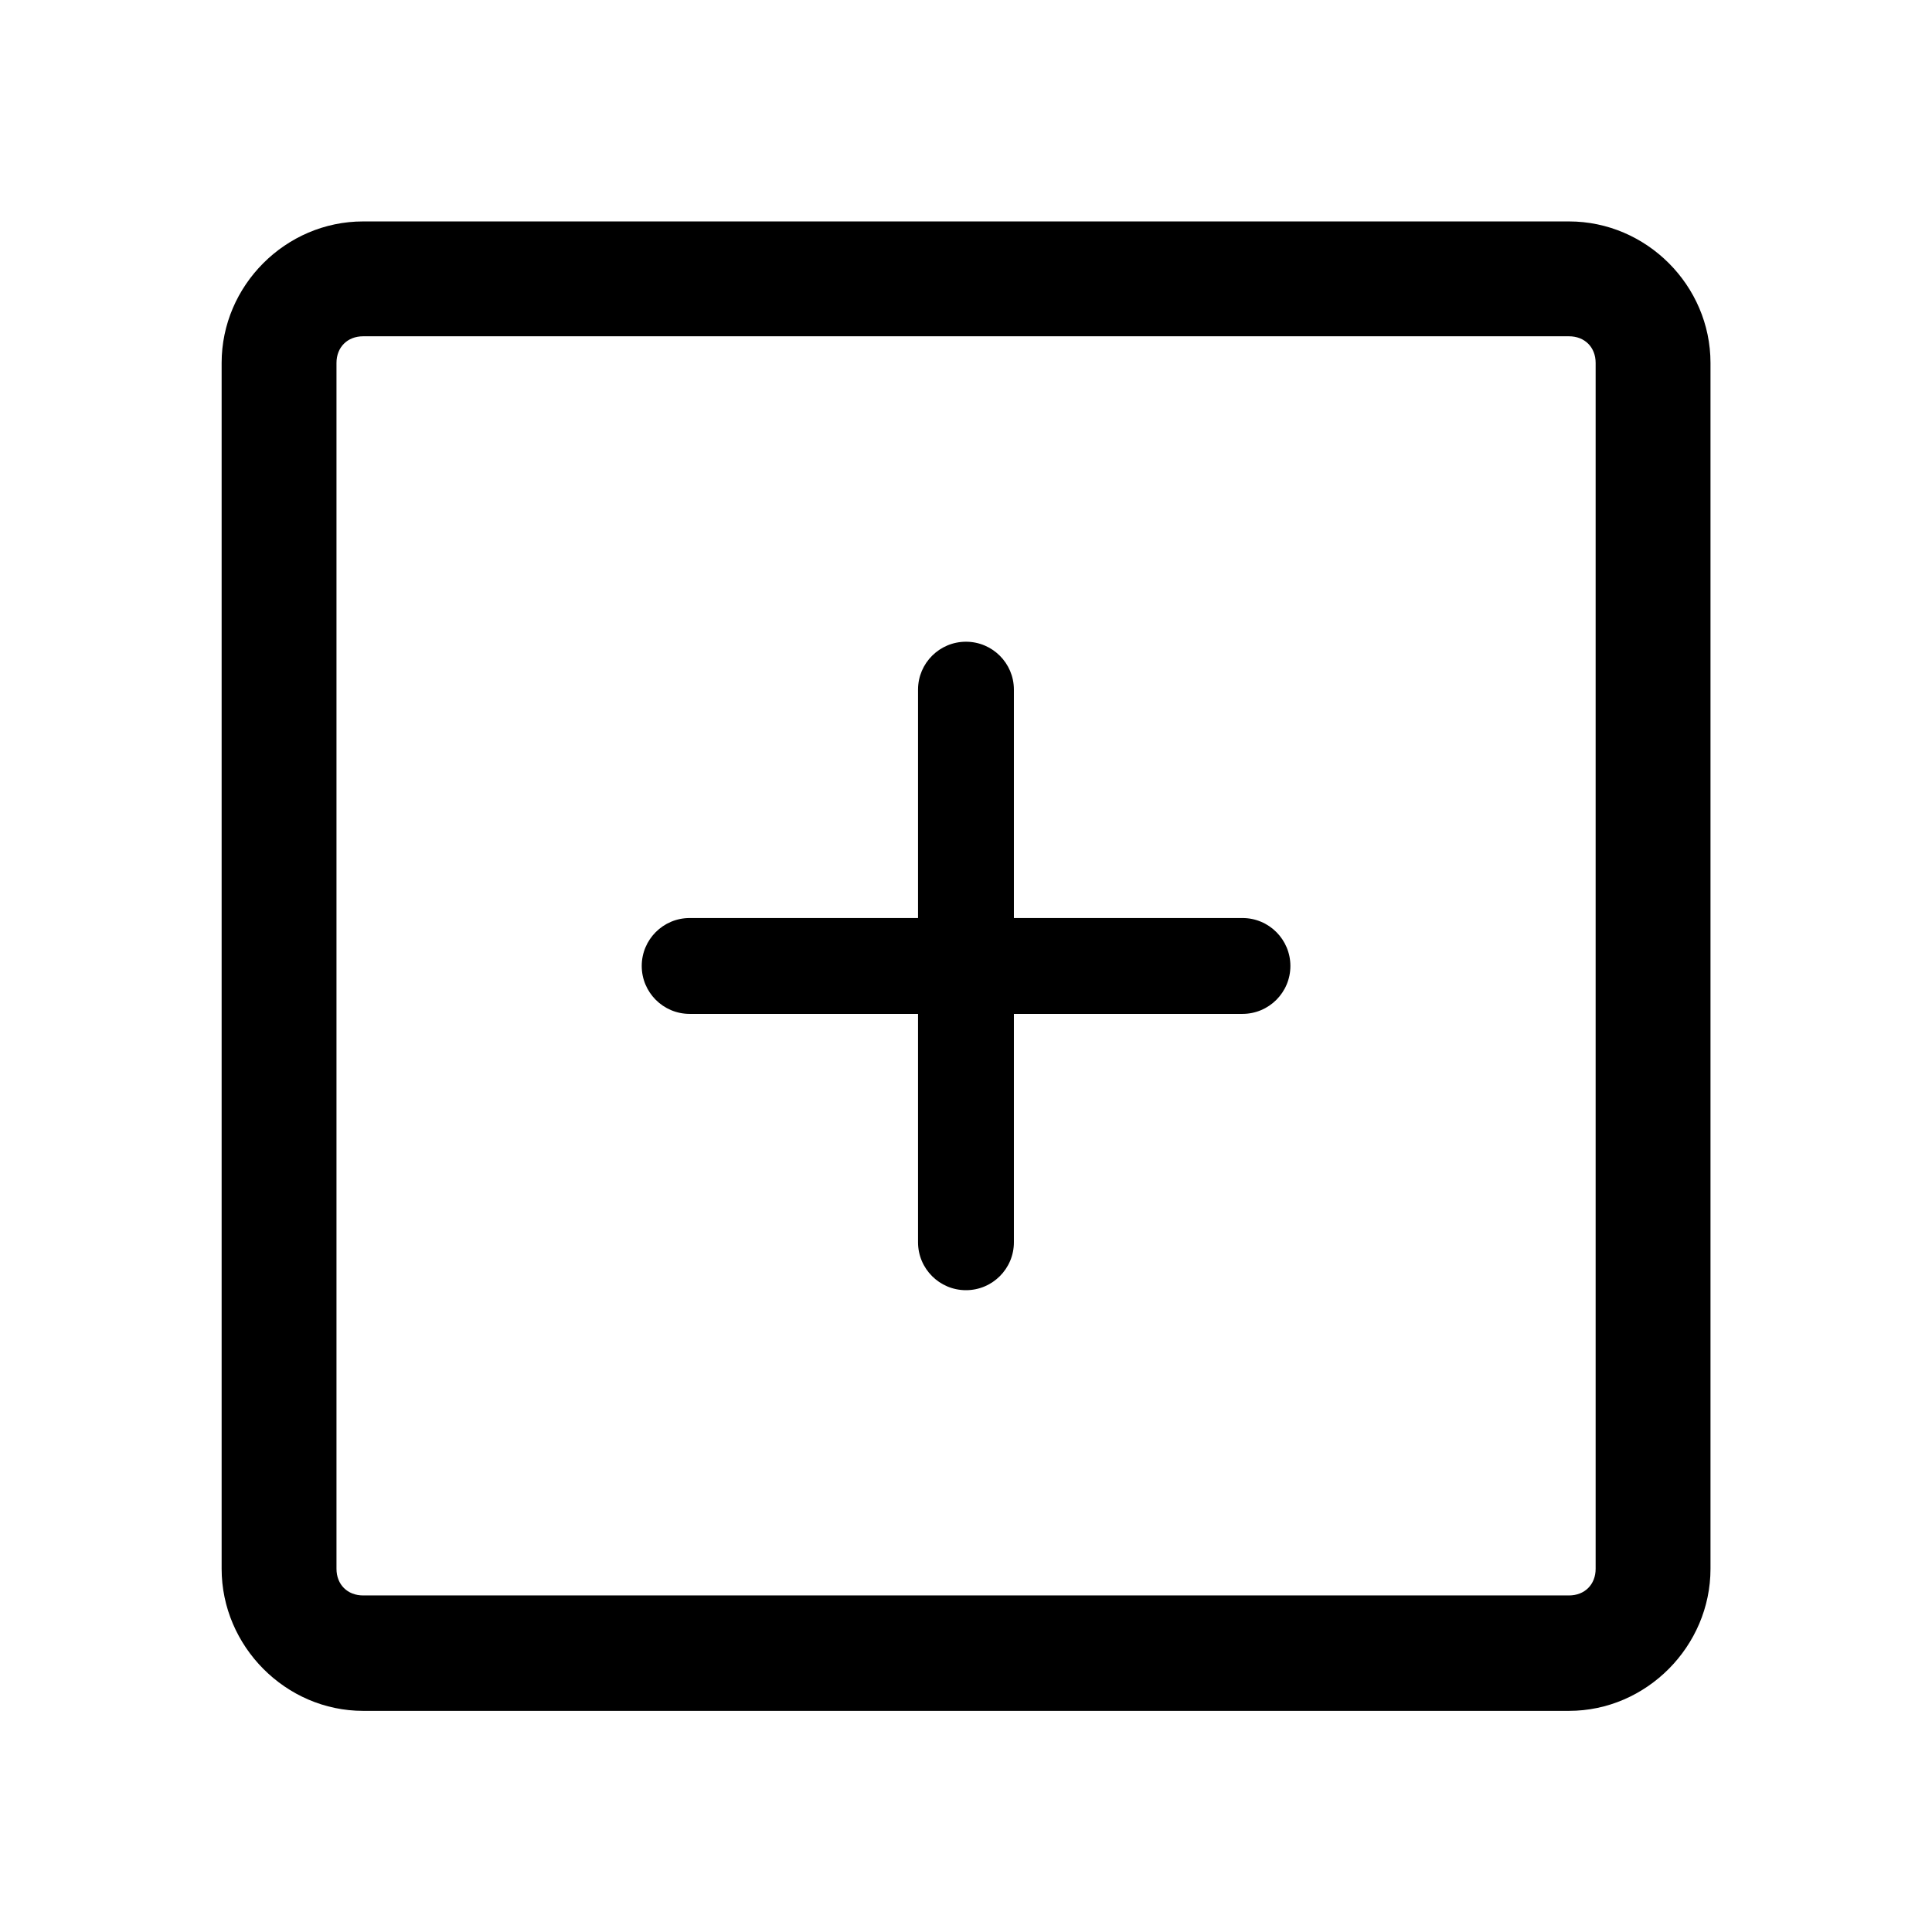
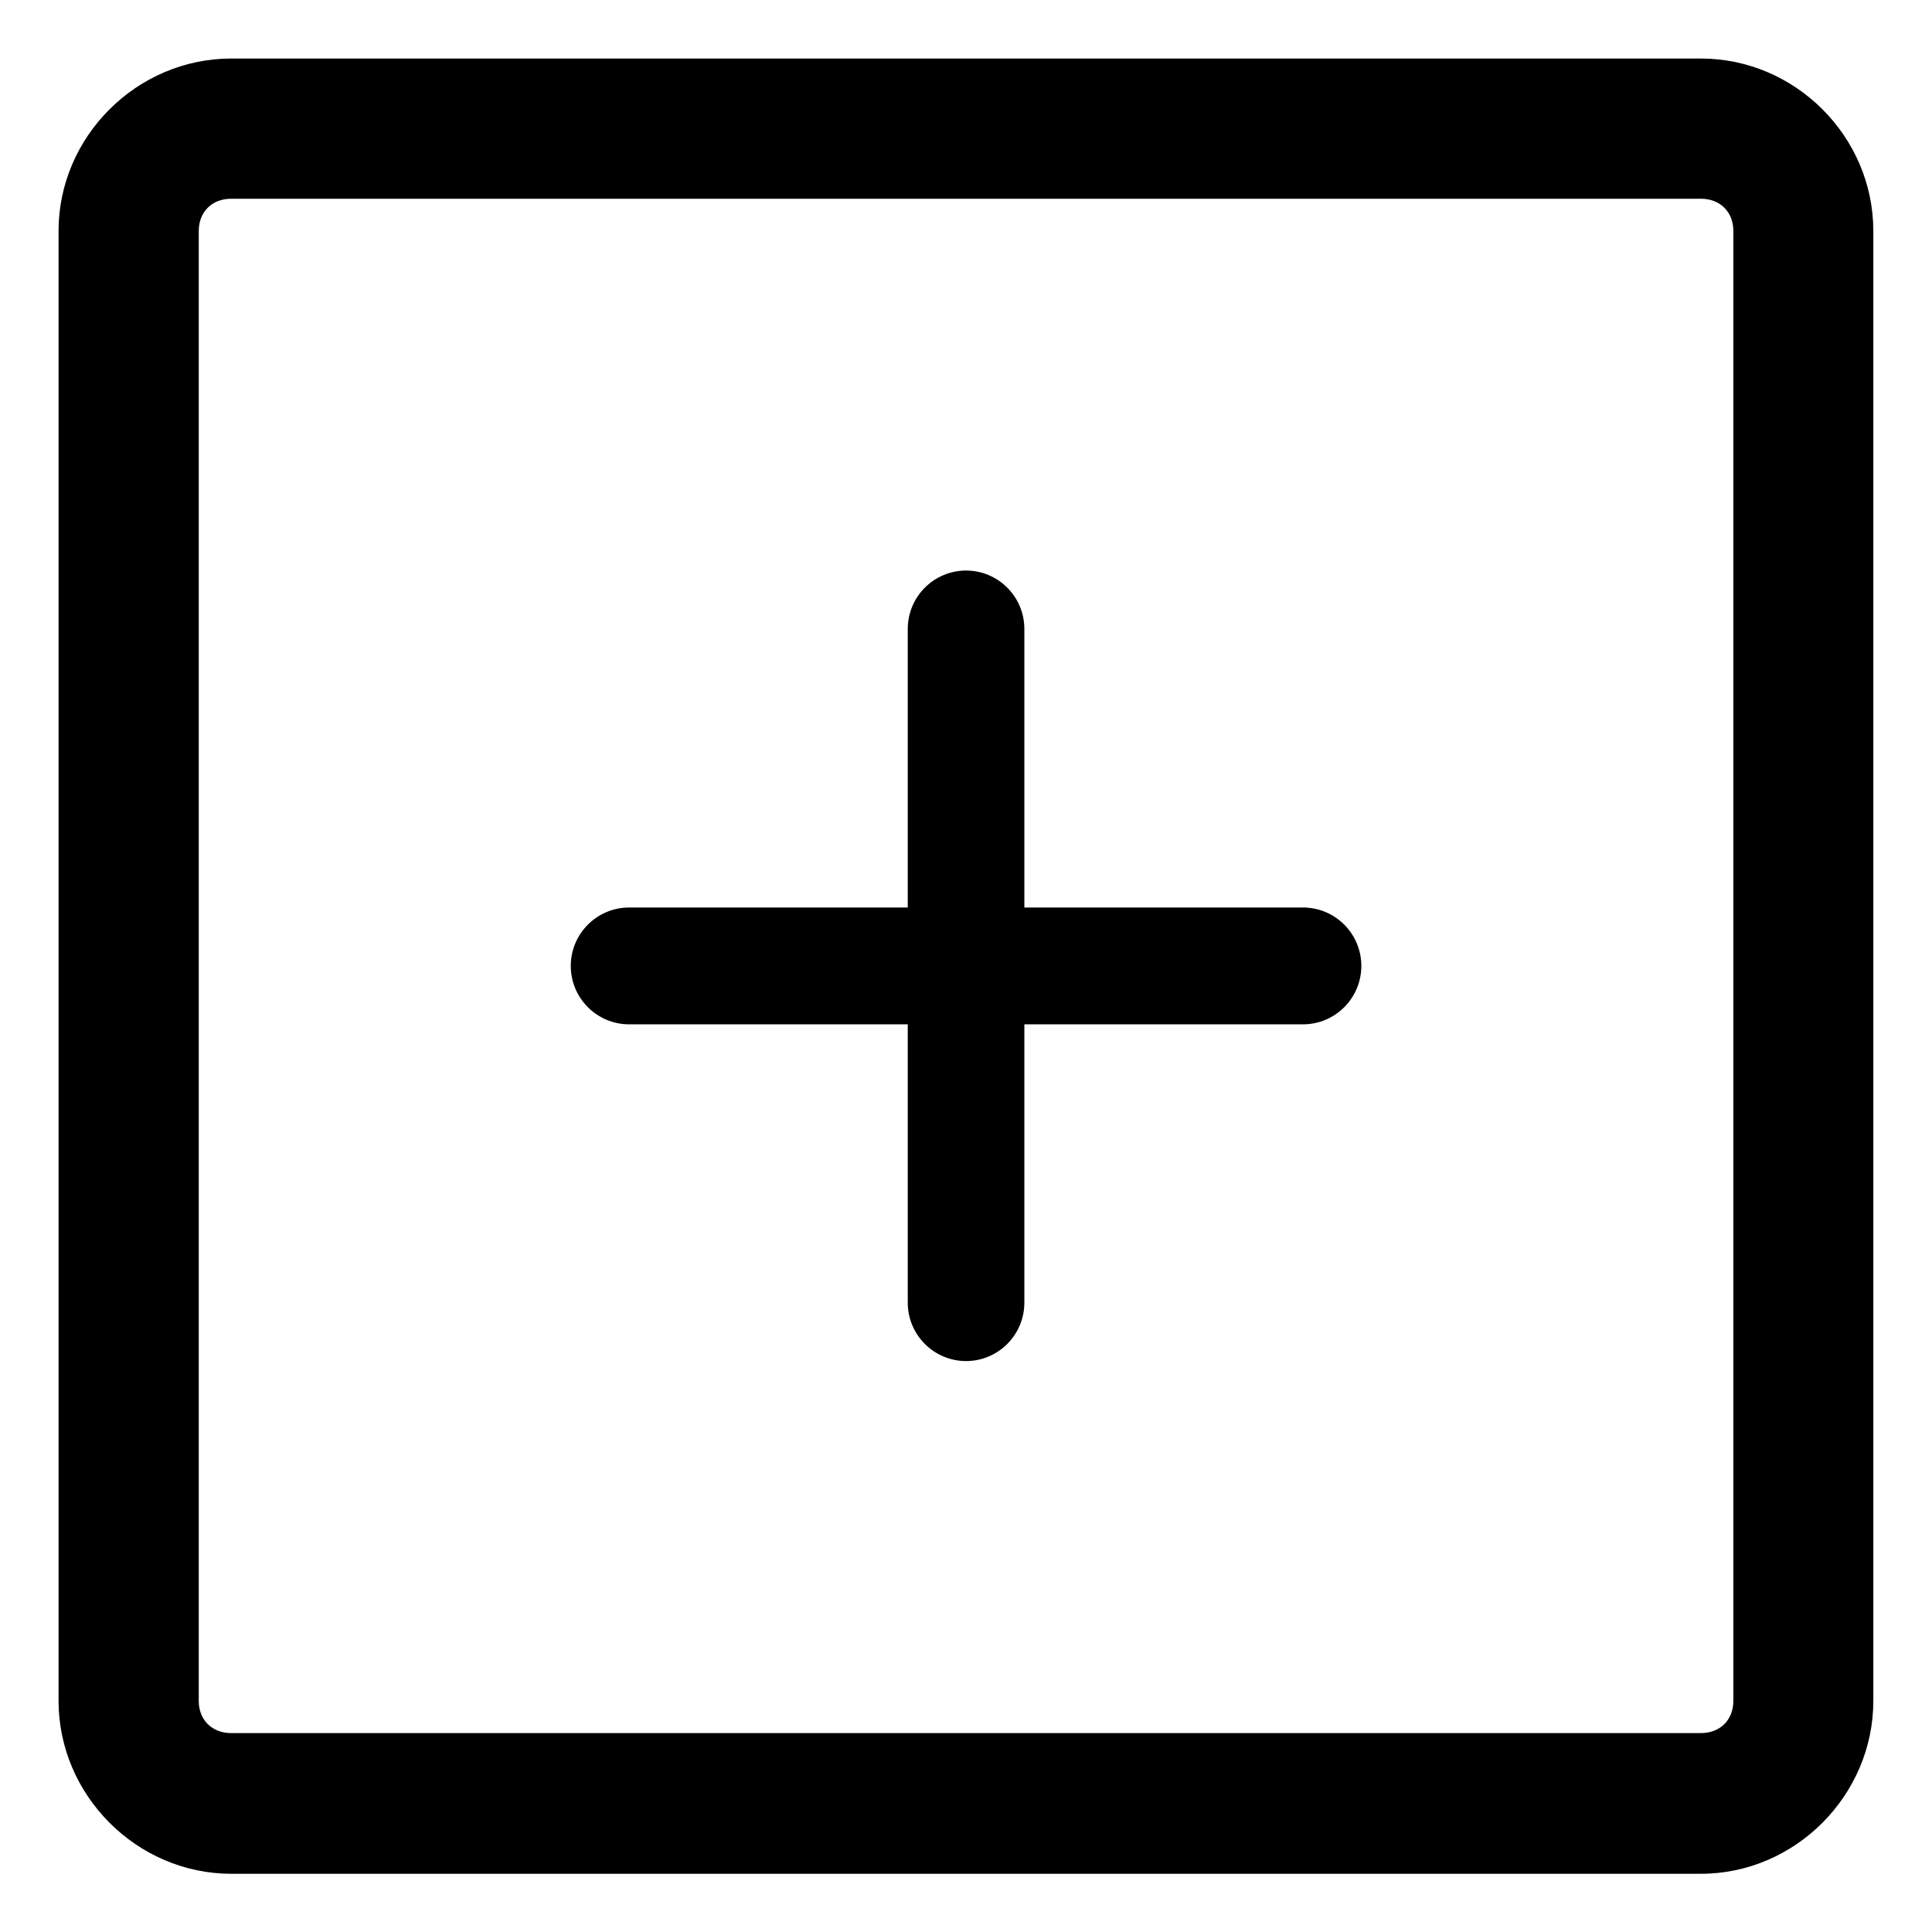
- <svg xmlns="http://www.w3.org/2000/svg" width="9.75mm" height="9.75mm" viewBox="0 0 9.75 9.75" version="1.1" id="svg1">
+ <svg xmlns="http://www.w3.org/2000/svg" width="8mm" height="8mm" viewBox="0 0 8 8" version="1.1" id="svg1">
  <defs id="defs1" />
-   <g id="layer1" transform="translate(-172.5299,-50.20407)">
-     <g id="g323-5" transform="matrix(0.9676299,0,0,0.9676299,129.0426,49.26727)">
-       <g id="g319-2">
-         <path id="rect292-5" style="color:#000000;fill:#000000;stroke-linejoin:round;-inkscape-stroke:none" d="M 46.836 2.123 C 46.432 2.123 46.098 2.457 46.098 2.861 L 46.098 9.15 C 46.098 9.554 46.432 9.891 46.836 9.891 L 53.125 9.891 C 53.529 9.891 53.863 9.554 53.863 9.15 L 53.863 2.861 C 53.863 2.457 53.529 2.123 53.125 2.123 L 46.836 2.123 z M 46.836 2.722 L 53.125 2.722 C 53.207 2.722 53.264 2.779 53.264 2.861 L 53.264 9.15 C 53.264 9.232 53.207 9.289 53.125 9.289 L 46.836 9.289 C 46.754 9.289 46.697 9.232 46.697 9.15 L 46.697 2.861 C 46.697 2.779 46.754 2.722 46.836 2.722 z M 49.98 4.315 A 0.25 0.25 0 0 0 49.73 4.564 L 49.73 5.756 L 48.539 5.756 A 0.25 0.25 0 0 0 48.289 6.006 A 0.25 0.25 0 0 0 48.539 6.256 L 49.73 6.256 L 49.73 7.447 A 0.25 0.25 0 0 0 49.98 7.697 A 0.25 0.25 0 0 0 50.23 7.447 L 50.23 6.256 L 51.422 6.256 A 0.25 0.25 0 0 0 51.672 6.006 A 0.25 0.25 0 0 0 51.422 5.756 L 50.23 5.756 L 50.23 4.564 A 0.25 0.25 0 0 0 49.98 4.315 z " />
+   <g id="layer1" transform="translate(-179.409,-60.52282)">
+     <g id="g475-4" transform="matrix(0.9676299,0,0,0.9676299,135.0466,58.7109)">
+       <g id="g474-9">
+         <path id="rect472-2" style="color:#000000;fill:#000000;stroke-linejoin:round;-inkscape-stroke:none" d="M 46.836 2.123 C 46.432 2.123 46.097 2.457 46.097 2.861 L 46.097 9.151 C 46.097 9.555 46.432 9.891 46.836 9.891 L 53.125 9.891 C 53.529 9.891 53.863 9.555 53.863 9.151 L 53.863 2.861 C 53.863 2.457 53.529 2.123 53.125 2.123 L 46.836 2.123 z M 46.836 2.723 L 53.125 2.723 C 53.207 2.723 53.264 2.779 53.264 2.861 L 53.264 9.151 C 53.264 9.233 53.207 9.289 53.125 9.289 L 46.836 9.289 C 46.754 9.289 46.697 9.233 46.697 9.151 L 46.697 2.861 C 46.697 2.779 46.754 2.723 46.836 2.723 z M 49.981 4.314 A 0.25 0.25 0 0 0 49.731 4.565 L 49.731 5.756 L 48.539 5.756 A 0.25 0.25 0 0 0 48.289 6.006 A 0.25 0.25 0 0 0 48.539 6.256 L 49.731 6.256 L 49.731 7.447 A 0.25 0.25 0 0 0 49.981 7.697 A 0.25 0.25 0 0 0 50.23 7.447 L 50.23 6.256 L 51.422 6.256 A 0.25 0.25 0 0 0 51.672 6.006 A 0.25 0.25 0 0 0 51.422 5.756 L 50.23 5.756 L 50.23 4.565 A 0.25 0.25 0 0 0 49.981 4.314 z " />
      </g>
    </g>
  </g>
</svg>
